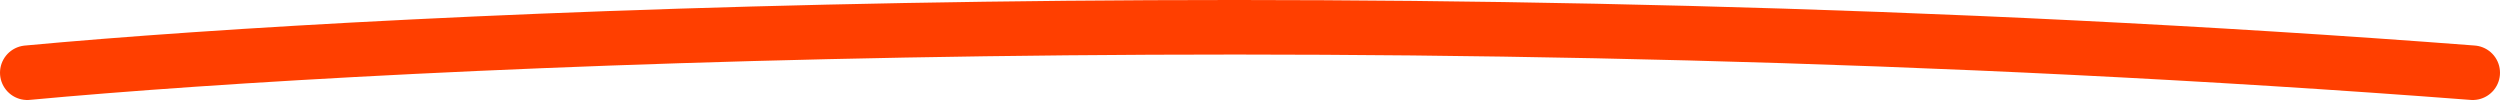
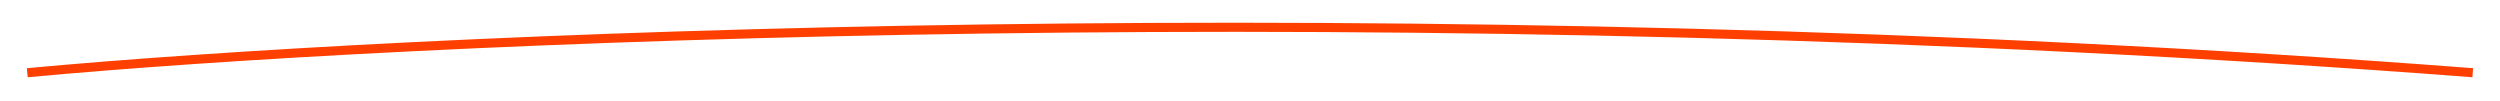
<svg xmlns="http://www.w3.org/2000/svg" width="275" height="11" viewBox="0 0 275 11" fill="none">
-   <path d="M3 8C43.406 4.227 153.775 -1.055 272 8" stroke="#FF3F00" stroke-width="6" stroke-linecap="round" />
+   <path d="M3 8C43.406 4.227 153.775 -1.055 272 8" stroke="#FF3F00" strokeWidth="6" strokeLinecap="round" />
</svg>
